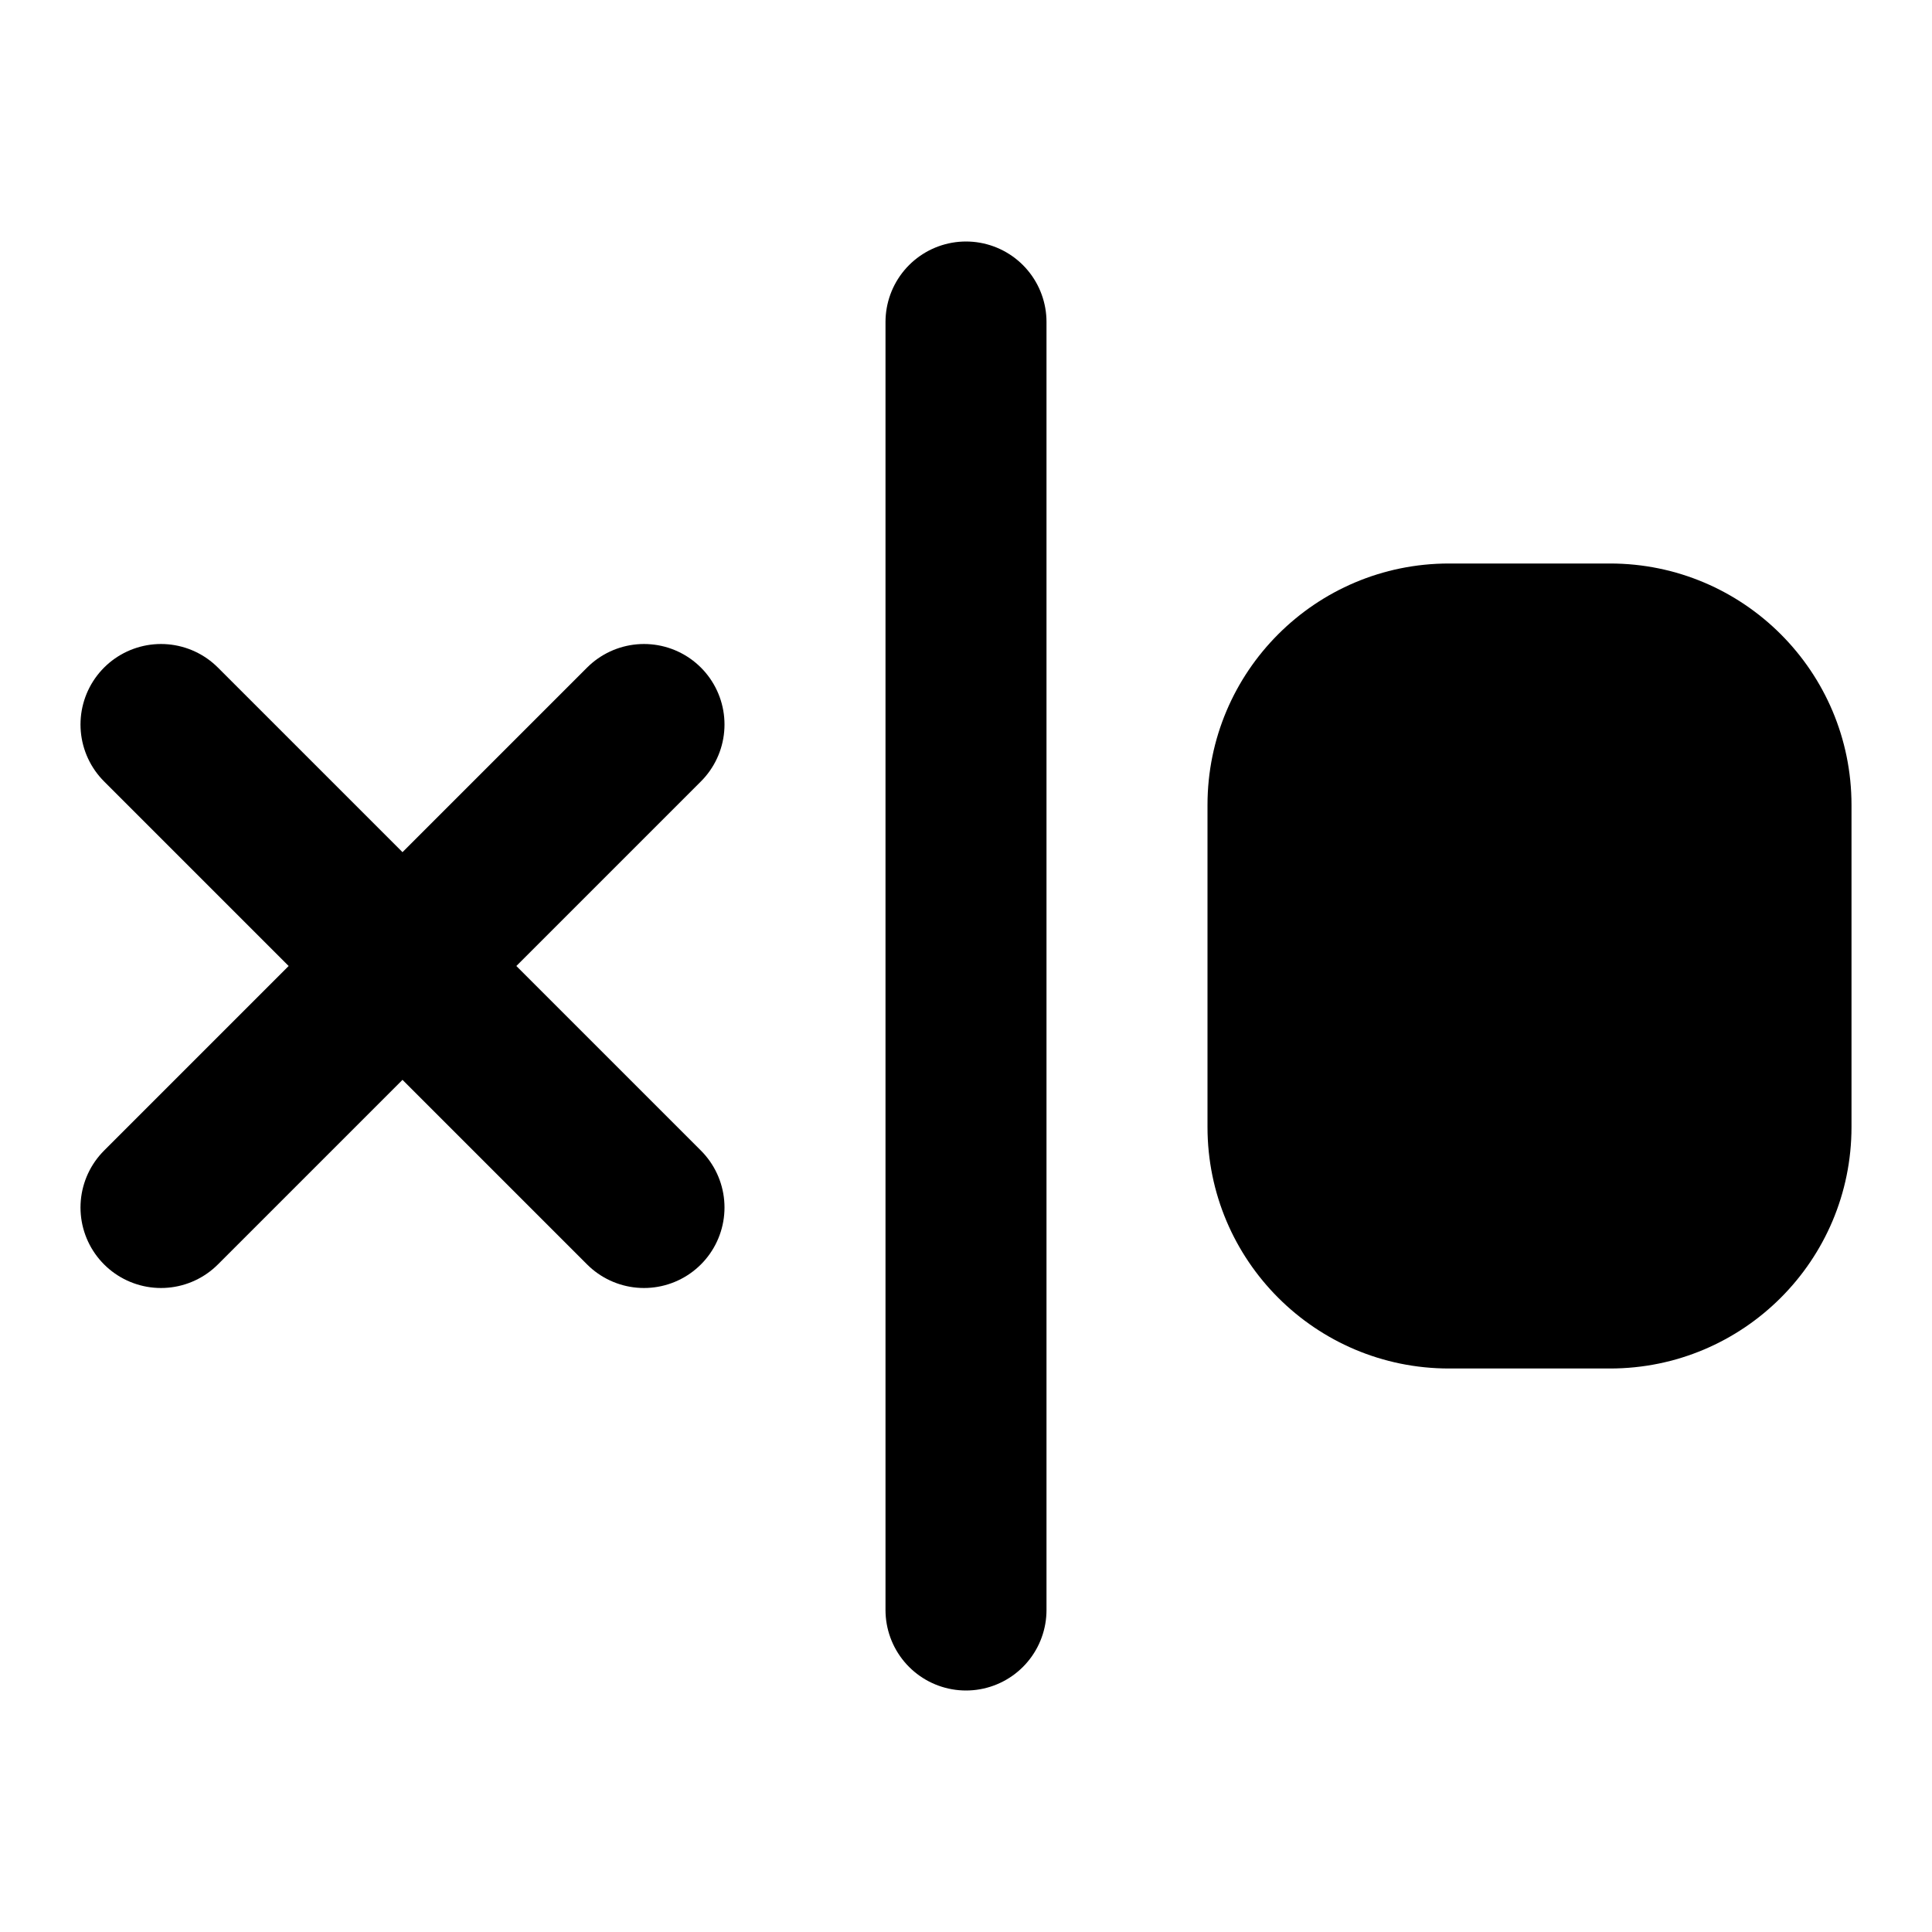
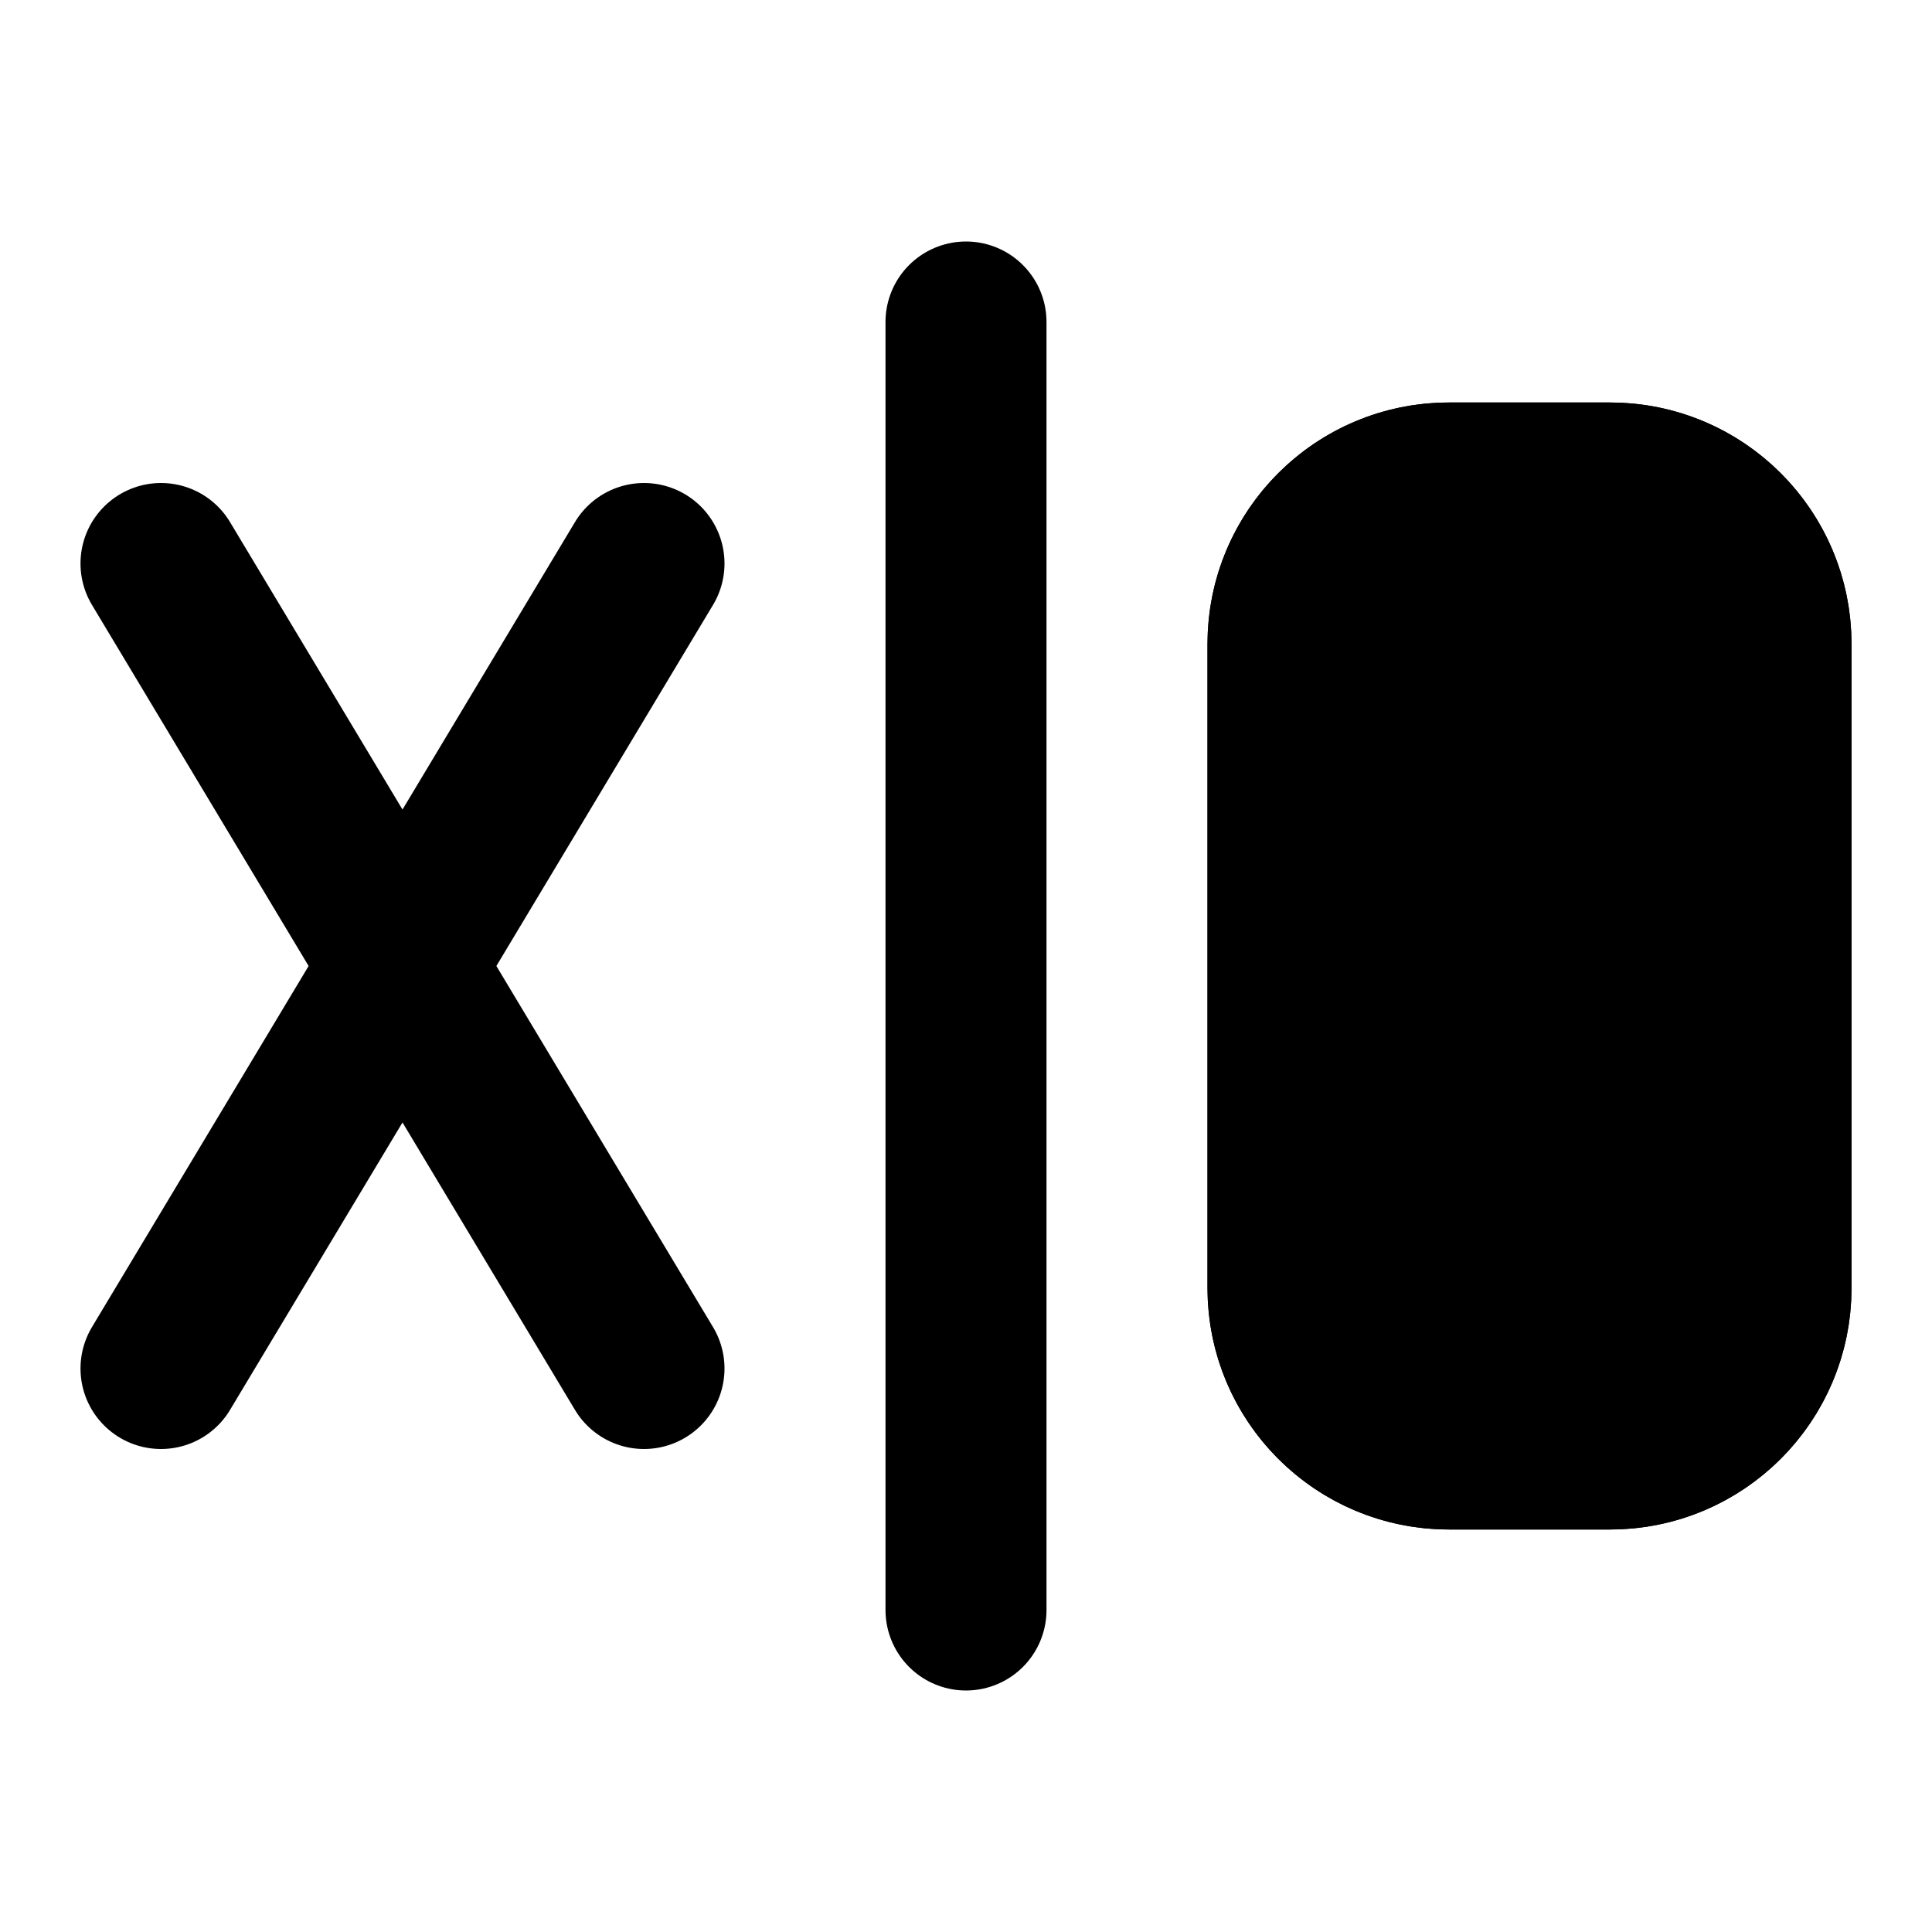
<svg xmlns="http://www.w3.org/2000/svg" width="24" height="24" viewBox="0 0 24 24" fill="none">
-   <path d="M18 7L20 7C21.657 7 23 8.343 23 10L23 14C23 15.657 21.657 17 20 17L18 17C16.343 17 15 15.657 15 14L15 10C15 8.343 16.343 7 18 7Z" fill="black" />
-   <path d="M2 9L8 15M8 9L2 15M12 4L12 20" stroke="black" stroke-width="2" stroke-linecap="round" stroke-linejoin="round" />
+   <path d="M18 5L20 5C21.657 5 23 6.343 23 8L23 16C23 17.657 21.657 19 20 19L18 19C16.343 19 15 17.657 15 16L15 8C15 6.343 16.343 5 18 5Z" fill="black" />
+   <path d="M2 7L8 17M8 7L2 17M18 6L20 6C21.105 6 22 6.895 22 8L22 16C22 17.105 21.105 18 20 18L18 18C16.895 18 16 17.105 16 16L16 8C16 6.895 16.895 6 18 6ZM12 4L12 20" stroke="black" stroke-width="2" stroke-linecap="round" stroke-linejoin="round" />
</svg>
